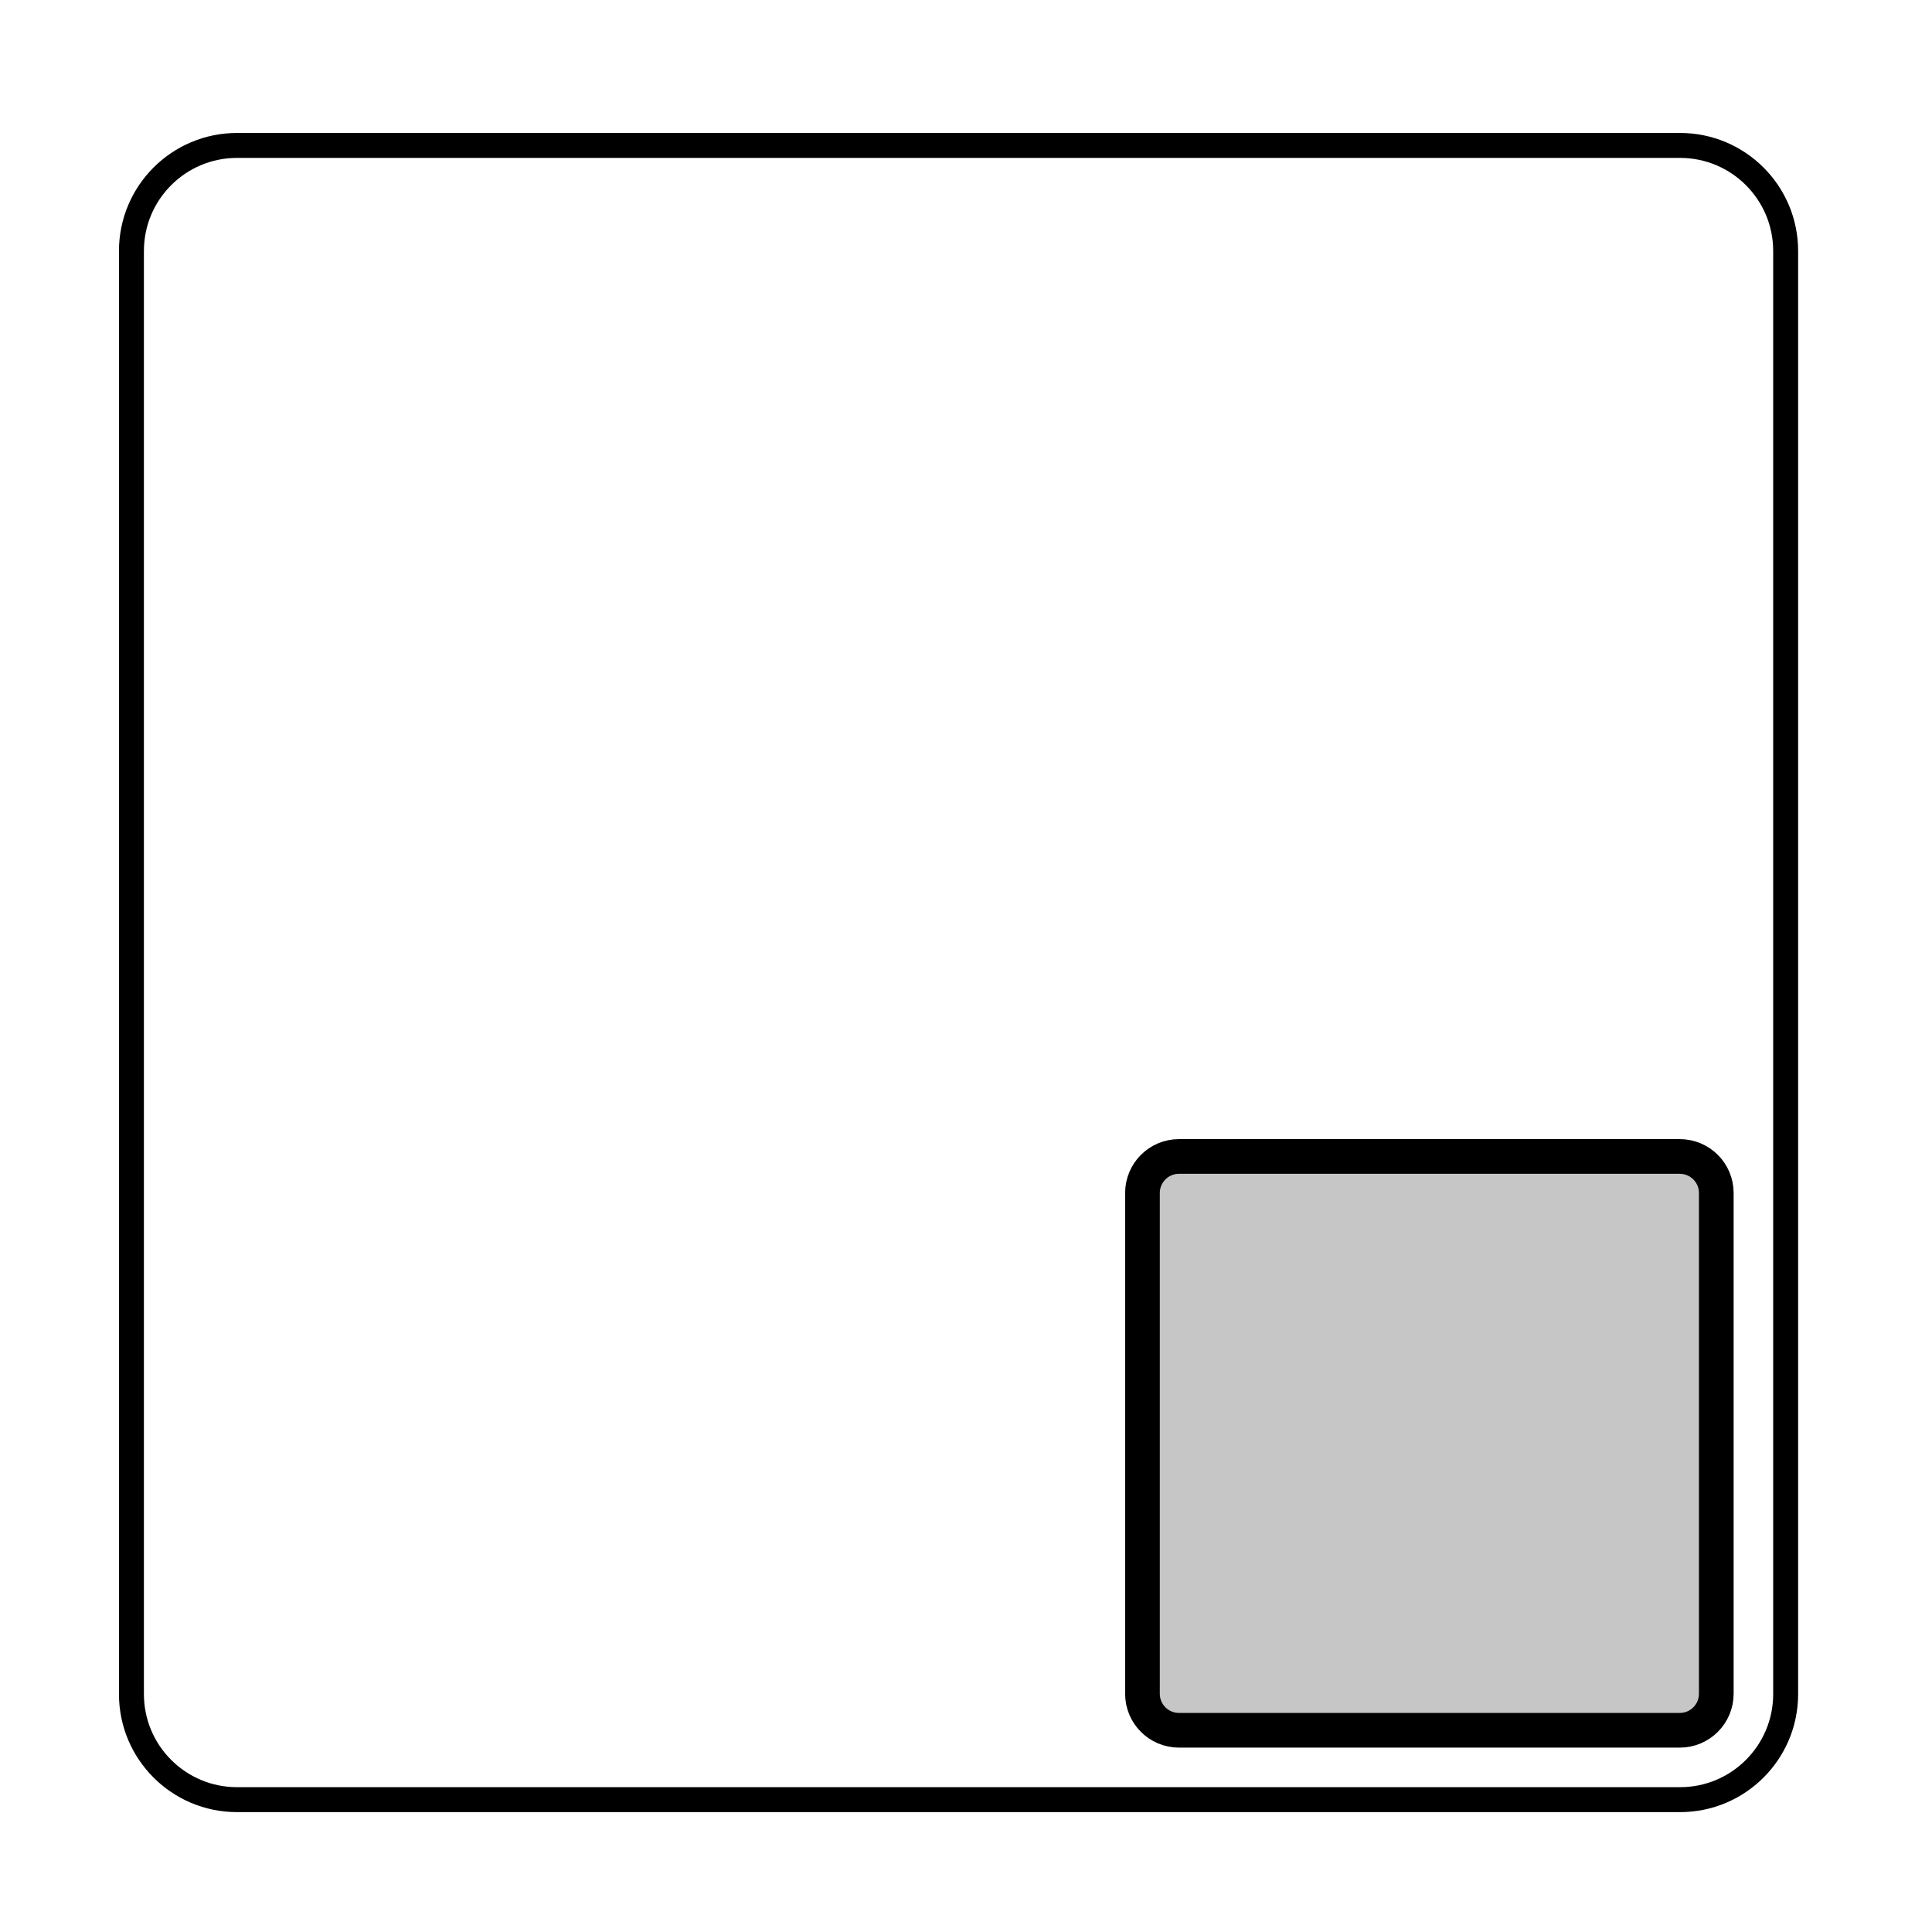
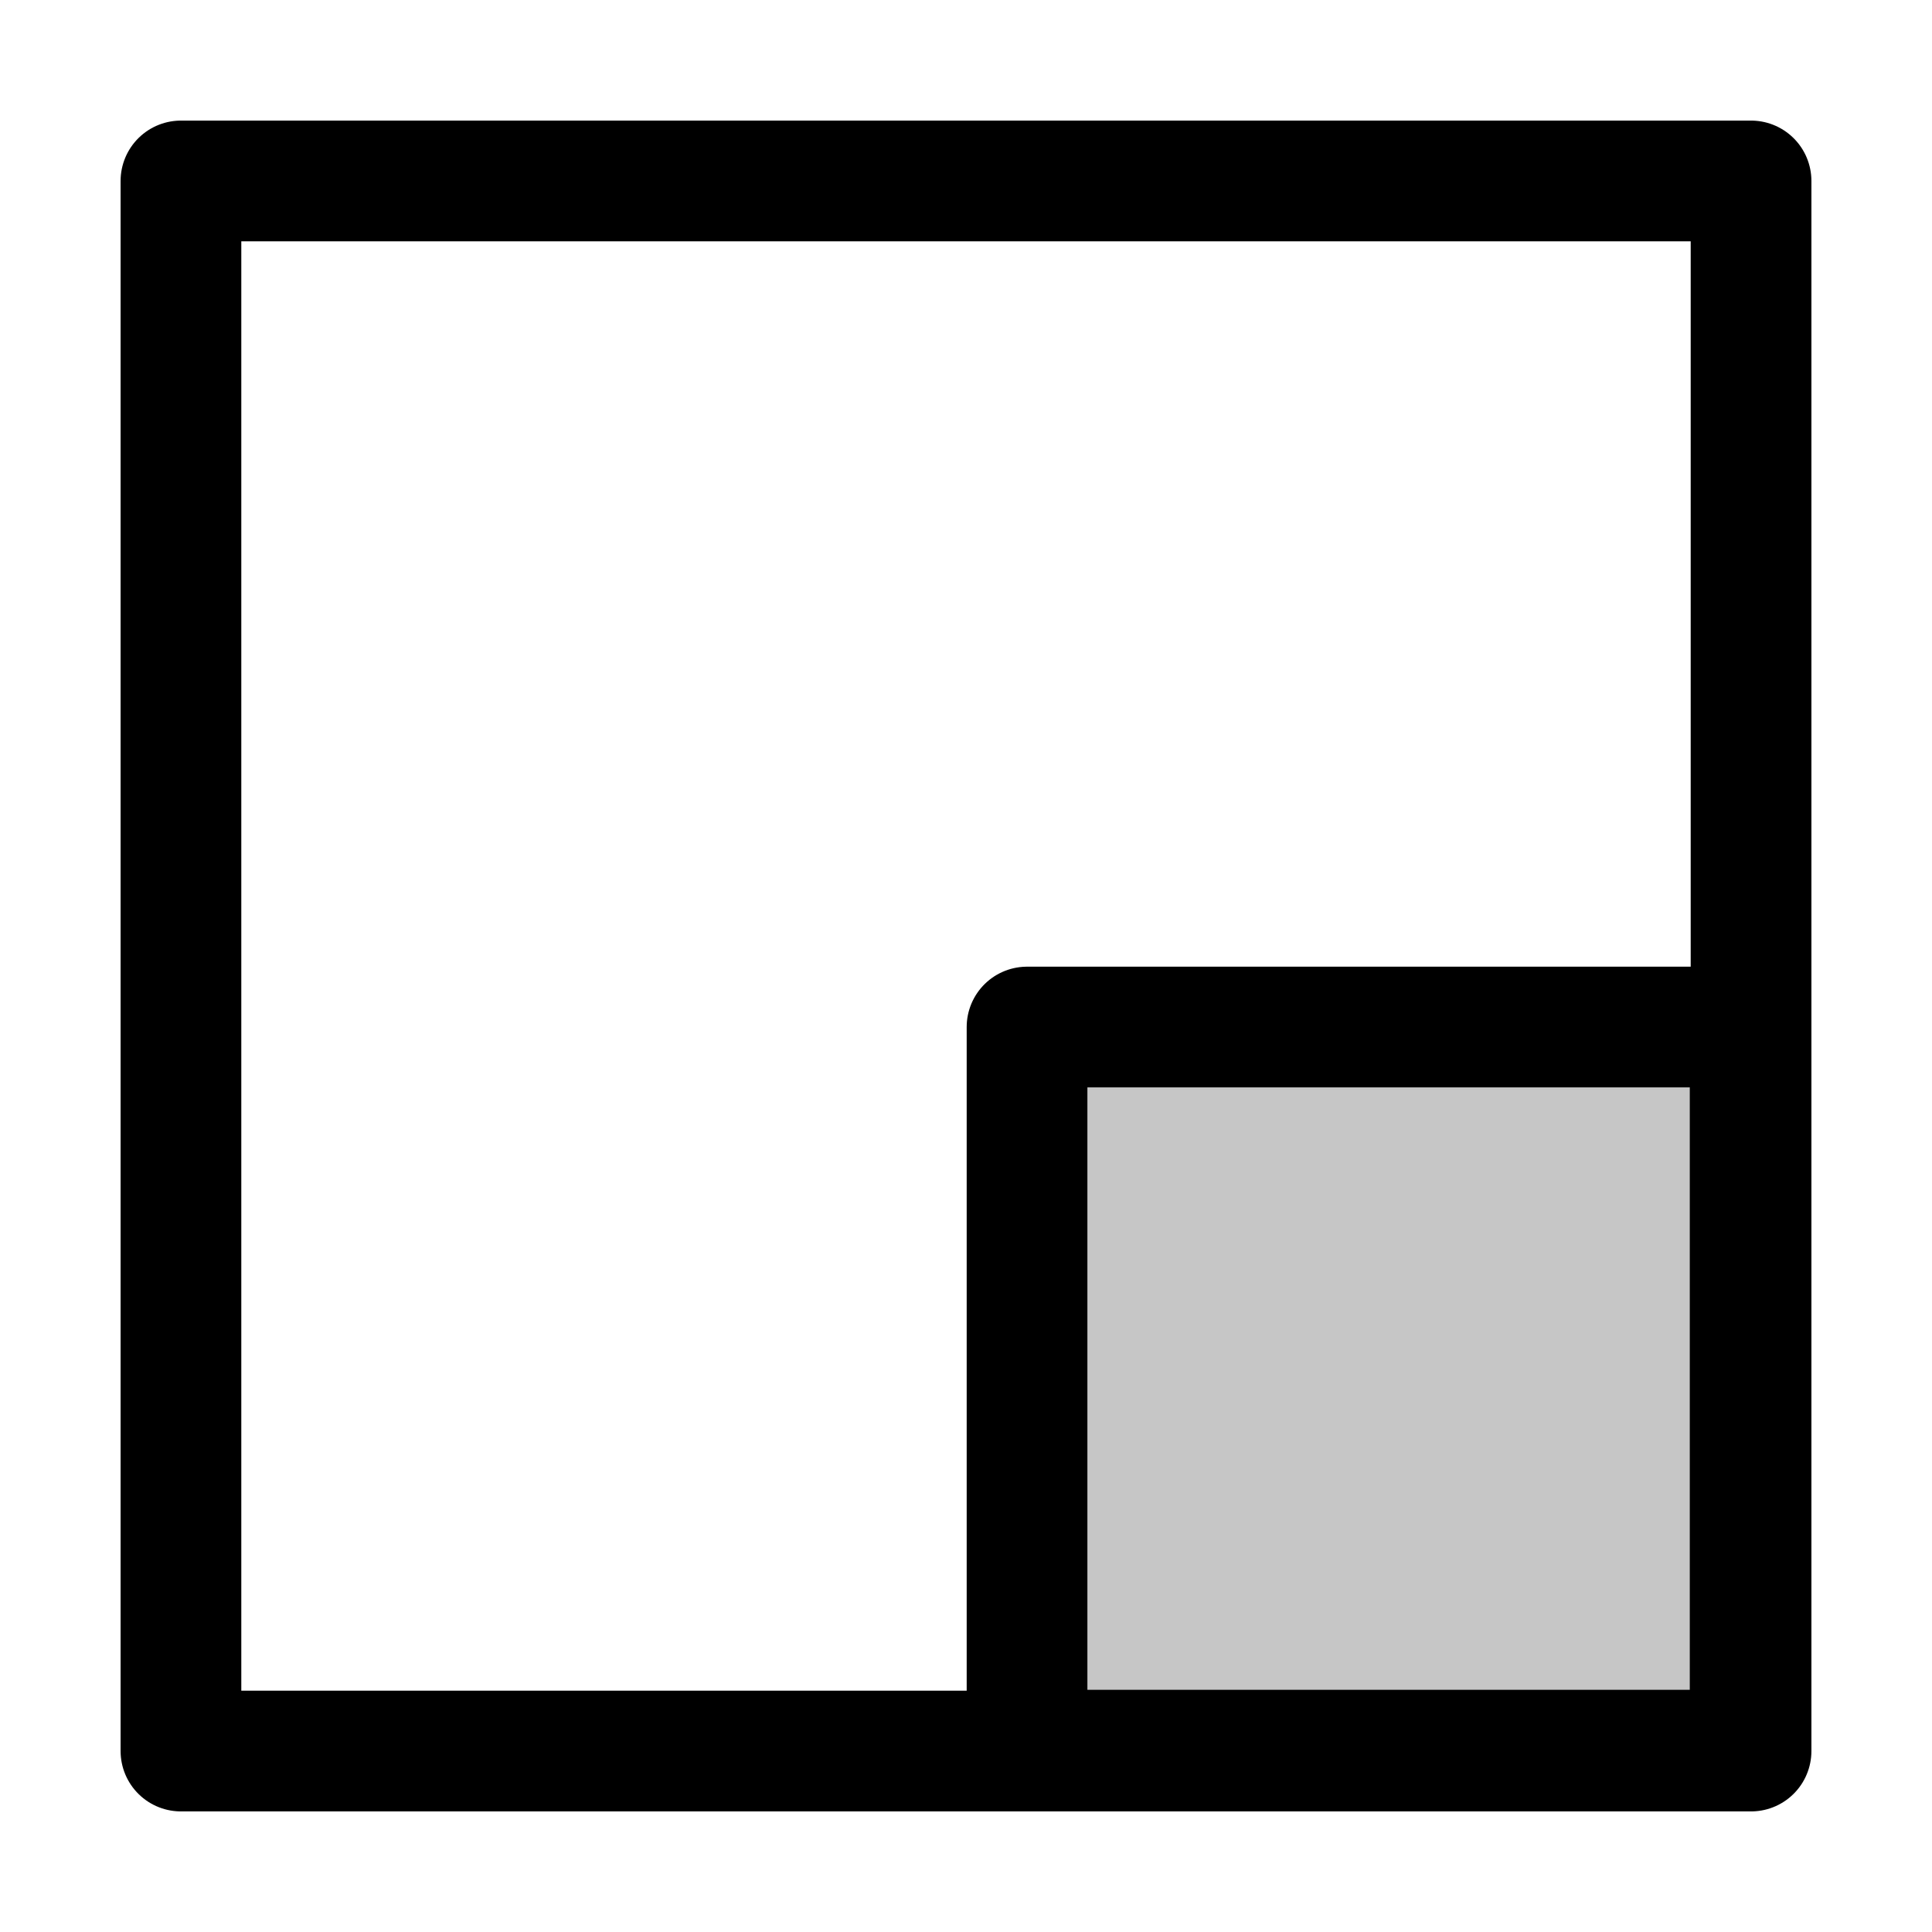
- <svg xmlns="http://www.w3.org/2000/svg" width="24" height="24" viewBox="0 0 6.35 6.35" version="1.1" id="svg5">
+ <svg xmlns="http://www.w3.org/2000/svg" width="32" height="32" viewBox="0 0 8.467 8.467" version="1.1" id="svg5">
  <defs id="defs2" />
  <g id="layer1">
-     <rect style="fill:none;fill-opacity:0.737;stroke:#000000;stroke-width:0.082;stroke-linejoin:round;stroke-opacity:1" id="rect846" width="5.437" height="5.437" x="0.432" y="0.478" ry="0.347" />
+     <rect style="fill:none;fill-opacity:0.737;stroke:#000000;stroke-width:0.529;stroke-linejoin:round;stroke-miterlimit:4;stroke-dasharray:none;stroke-opacity:1" id="rect846" width="6.881" height="6.881" x="0.793" y="0.793" ry="0" />
  </g>
  <g id="layer2" style="display:none">
    <rect style="fill:none;fill-opacity:0.737;stroke:#000000;stroke-width:0.08;stroke-linejoin:round;stroke-opacity:1" id="rect846-2" width="1.316" height="1.316" x="0.748" y="0.794" ry="0.084" />
  </g>
  <g id="g3593" style="display:none">
    <rect style="fill:none;fill-opacity:0.737;stroke:#000000;stroke-width:0.08;stroke-linejoin:round;stroke-opacity:1" id="rect3591" width="1.316" height="1.316" x="4.238" y="0.794" ry="0.084" />
  </g>
  <g id="g3589" style="display:none">
    <rect style="fill:none;fill-opacity:0.737;stroke:#000000;stroke-width:0.08;stroke-linejoin:round;stroke-opacity:1" id="rect3587" width="1.316" height="1.316" x="0.748" y="4.284" ry="0.084" />
  </g>
  <g id="g3585" style="display:inline">
-     <rect style="fill:#838383;fill-opacity:0.459;stroke:#000000;stroke-width:0.114;stroke-linejoin:round;stroke-opacity:1" id="rect3583" width="1.886" height="1.886" x="3.755" y="3.801" ry="0.12" />
+     <rect style="fill:#838383;fill-opacity:0.459;stroke:#000000;stroke-width:0.529;stroke-linejoin:round;stroke-miterlimit:4;stroke-dasharray:none;stroke-opacity:1" id="rect3583" height="3.169" x="4.501" y="4.501" ry="0" width="3.169" />
  </g>
</svg>
